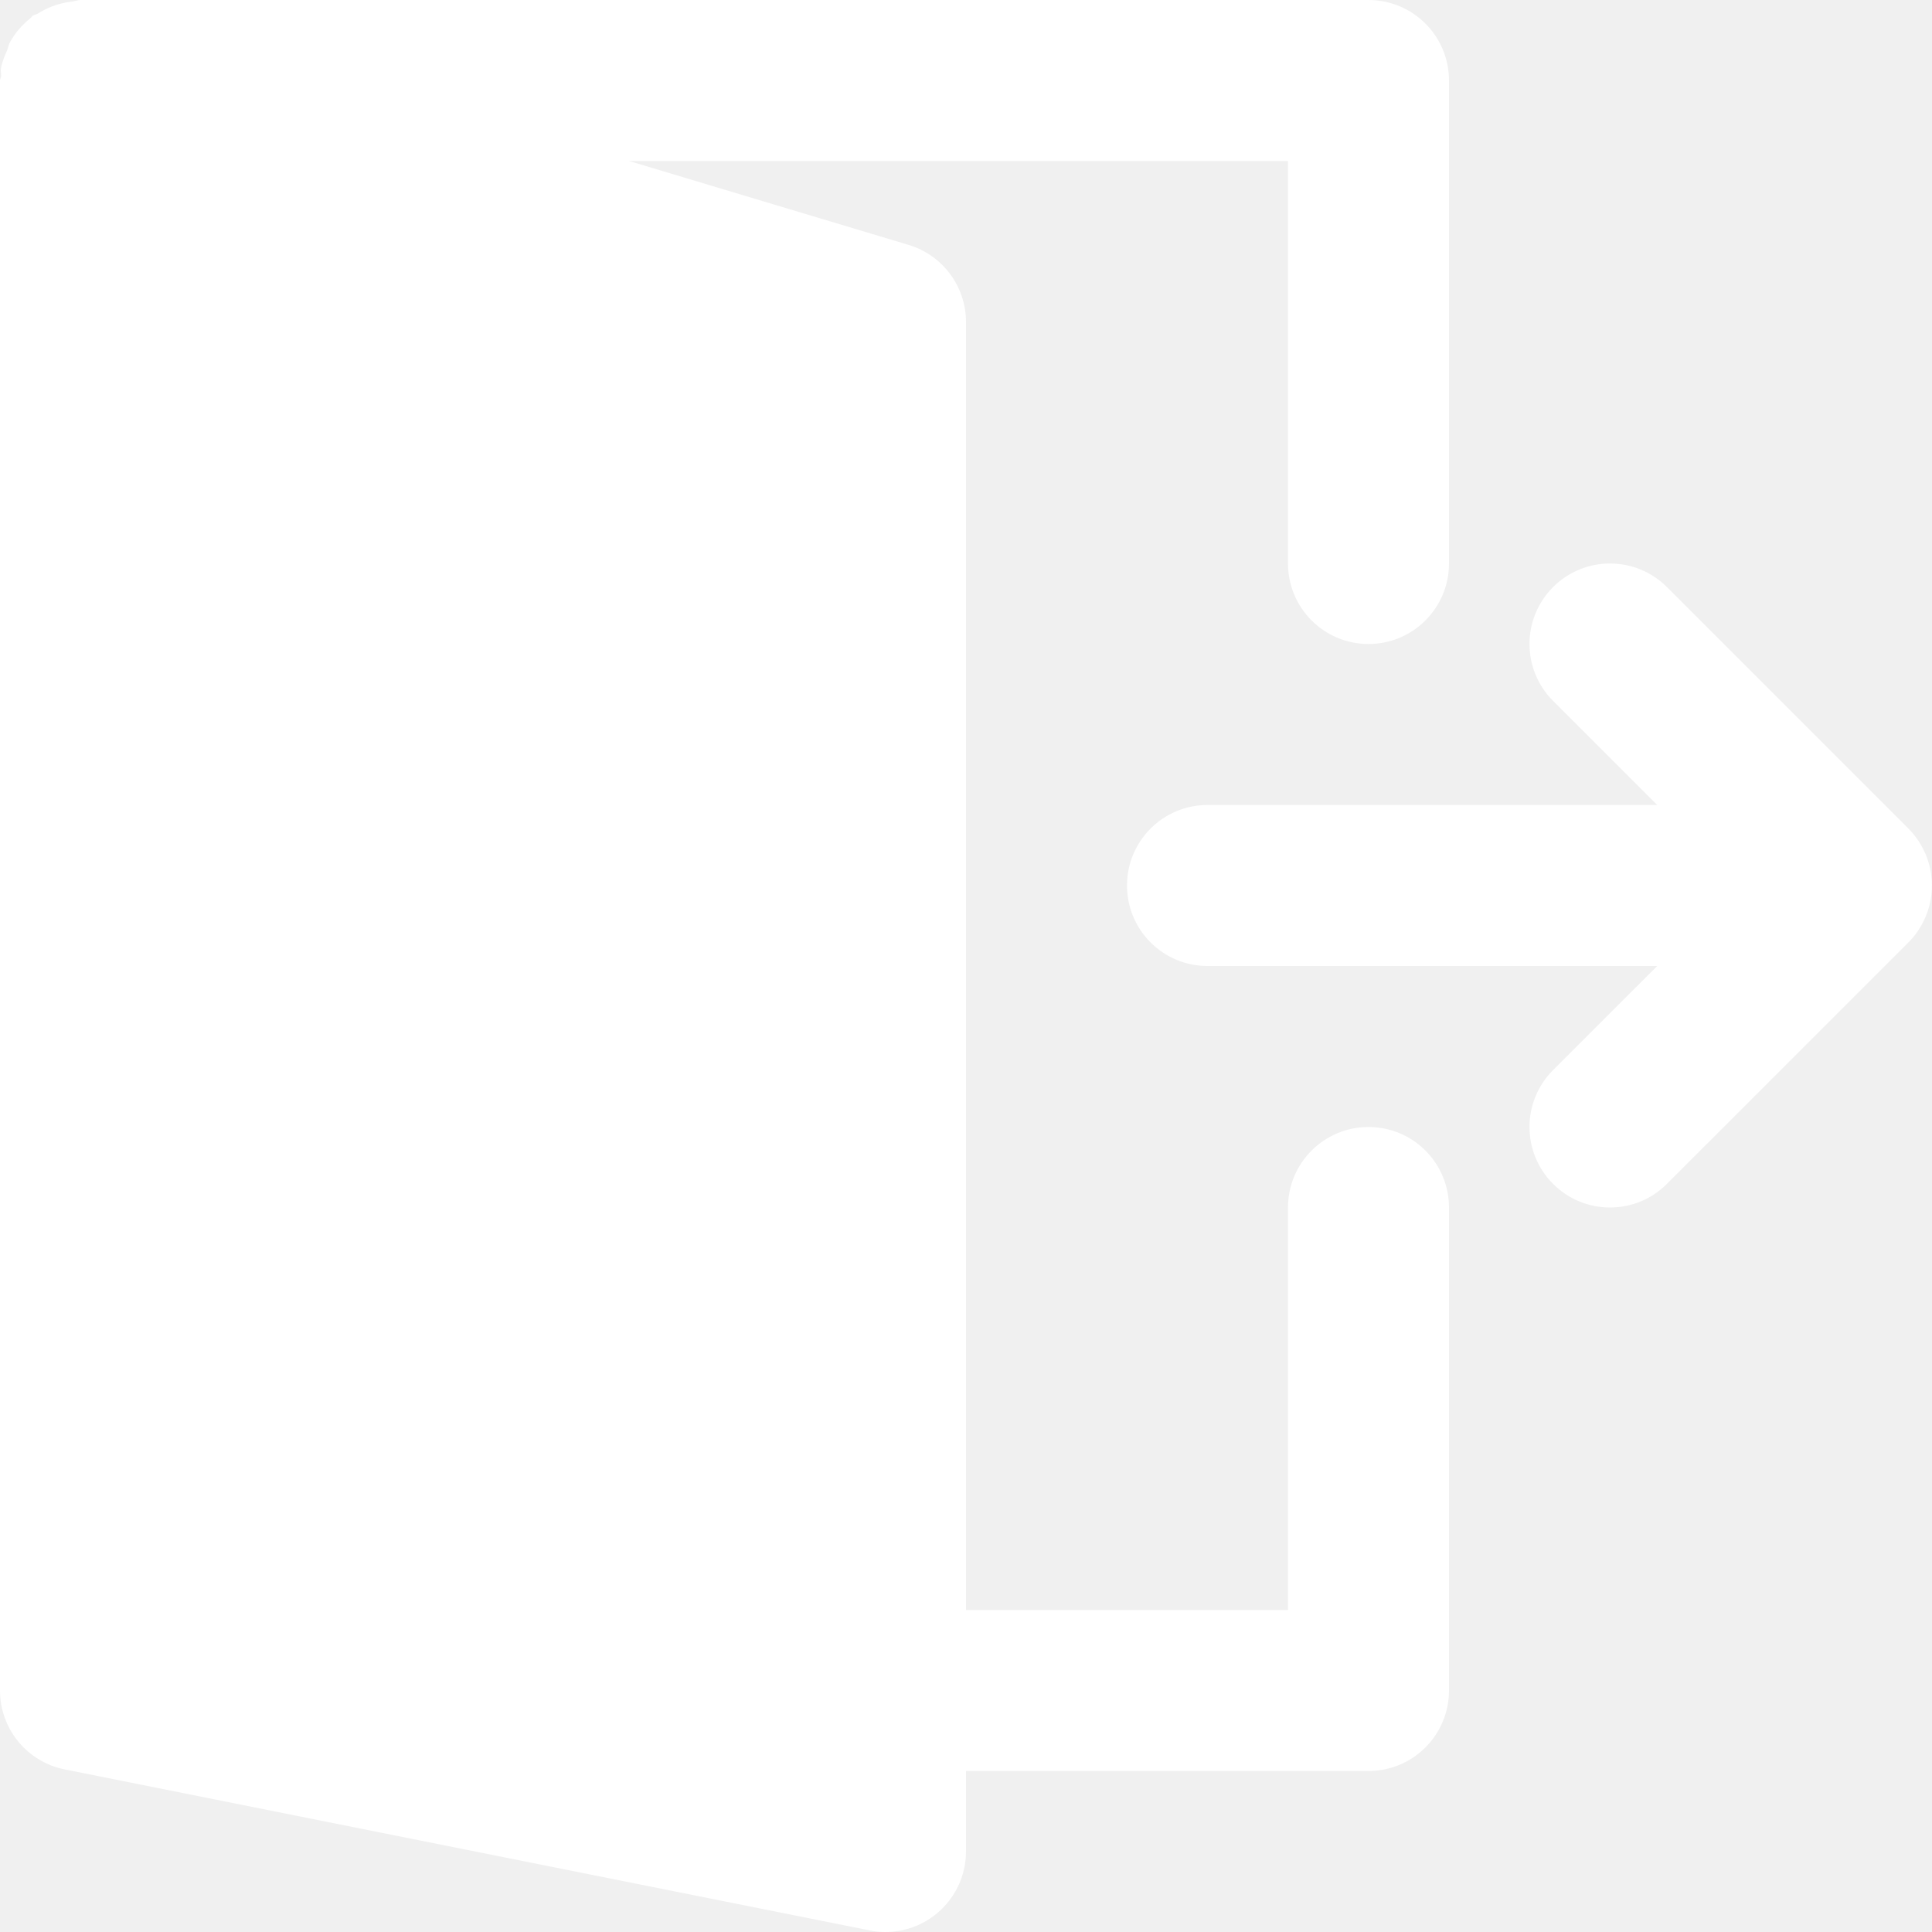
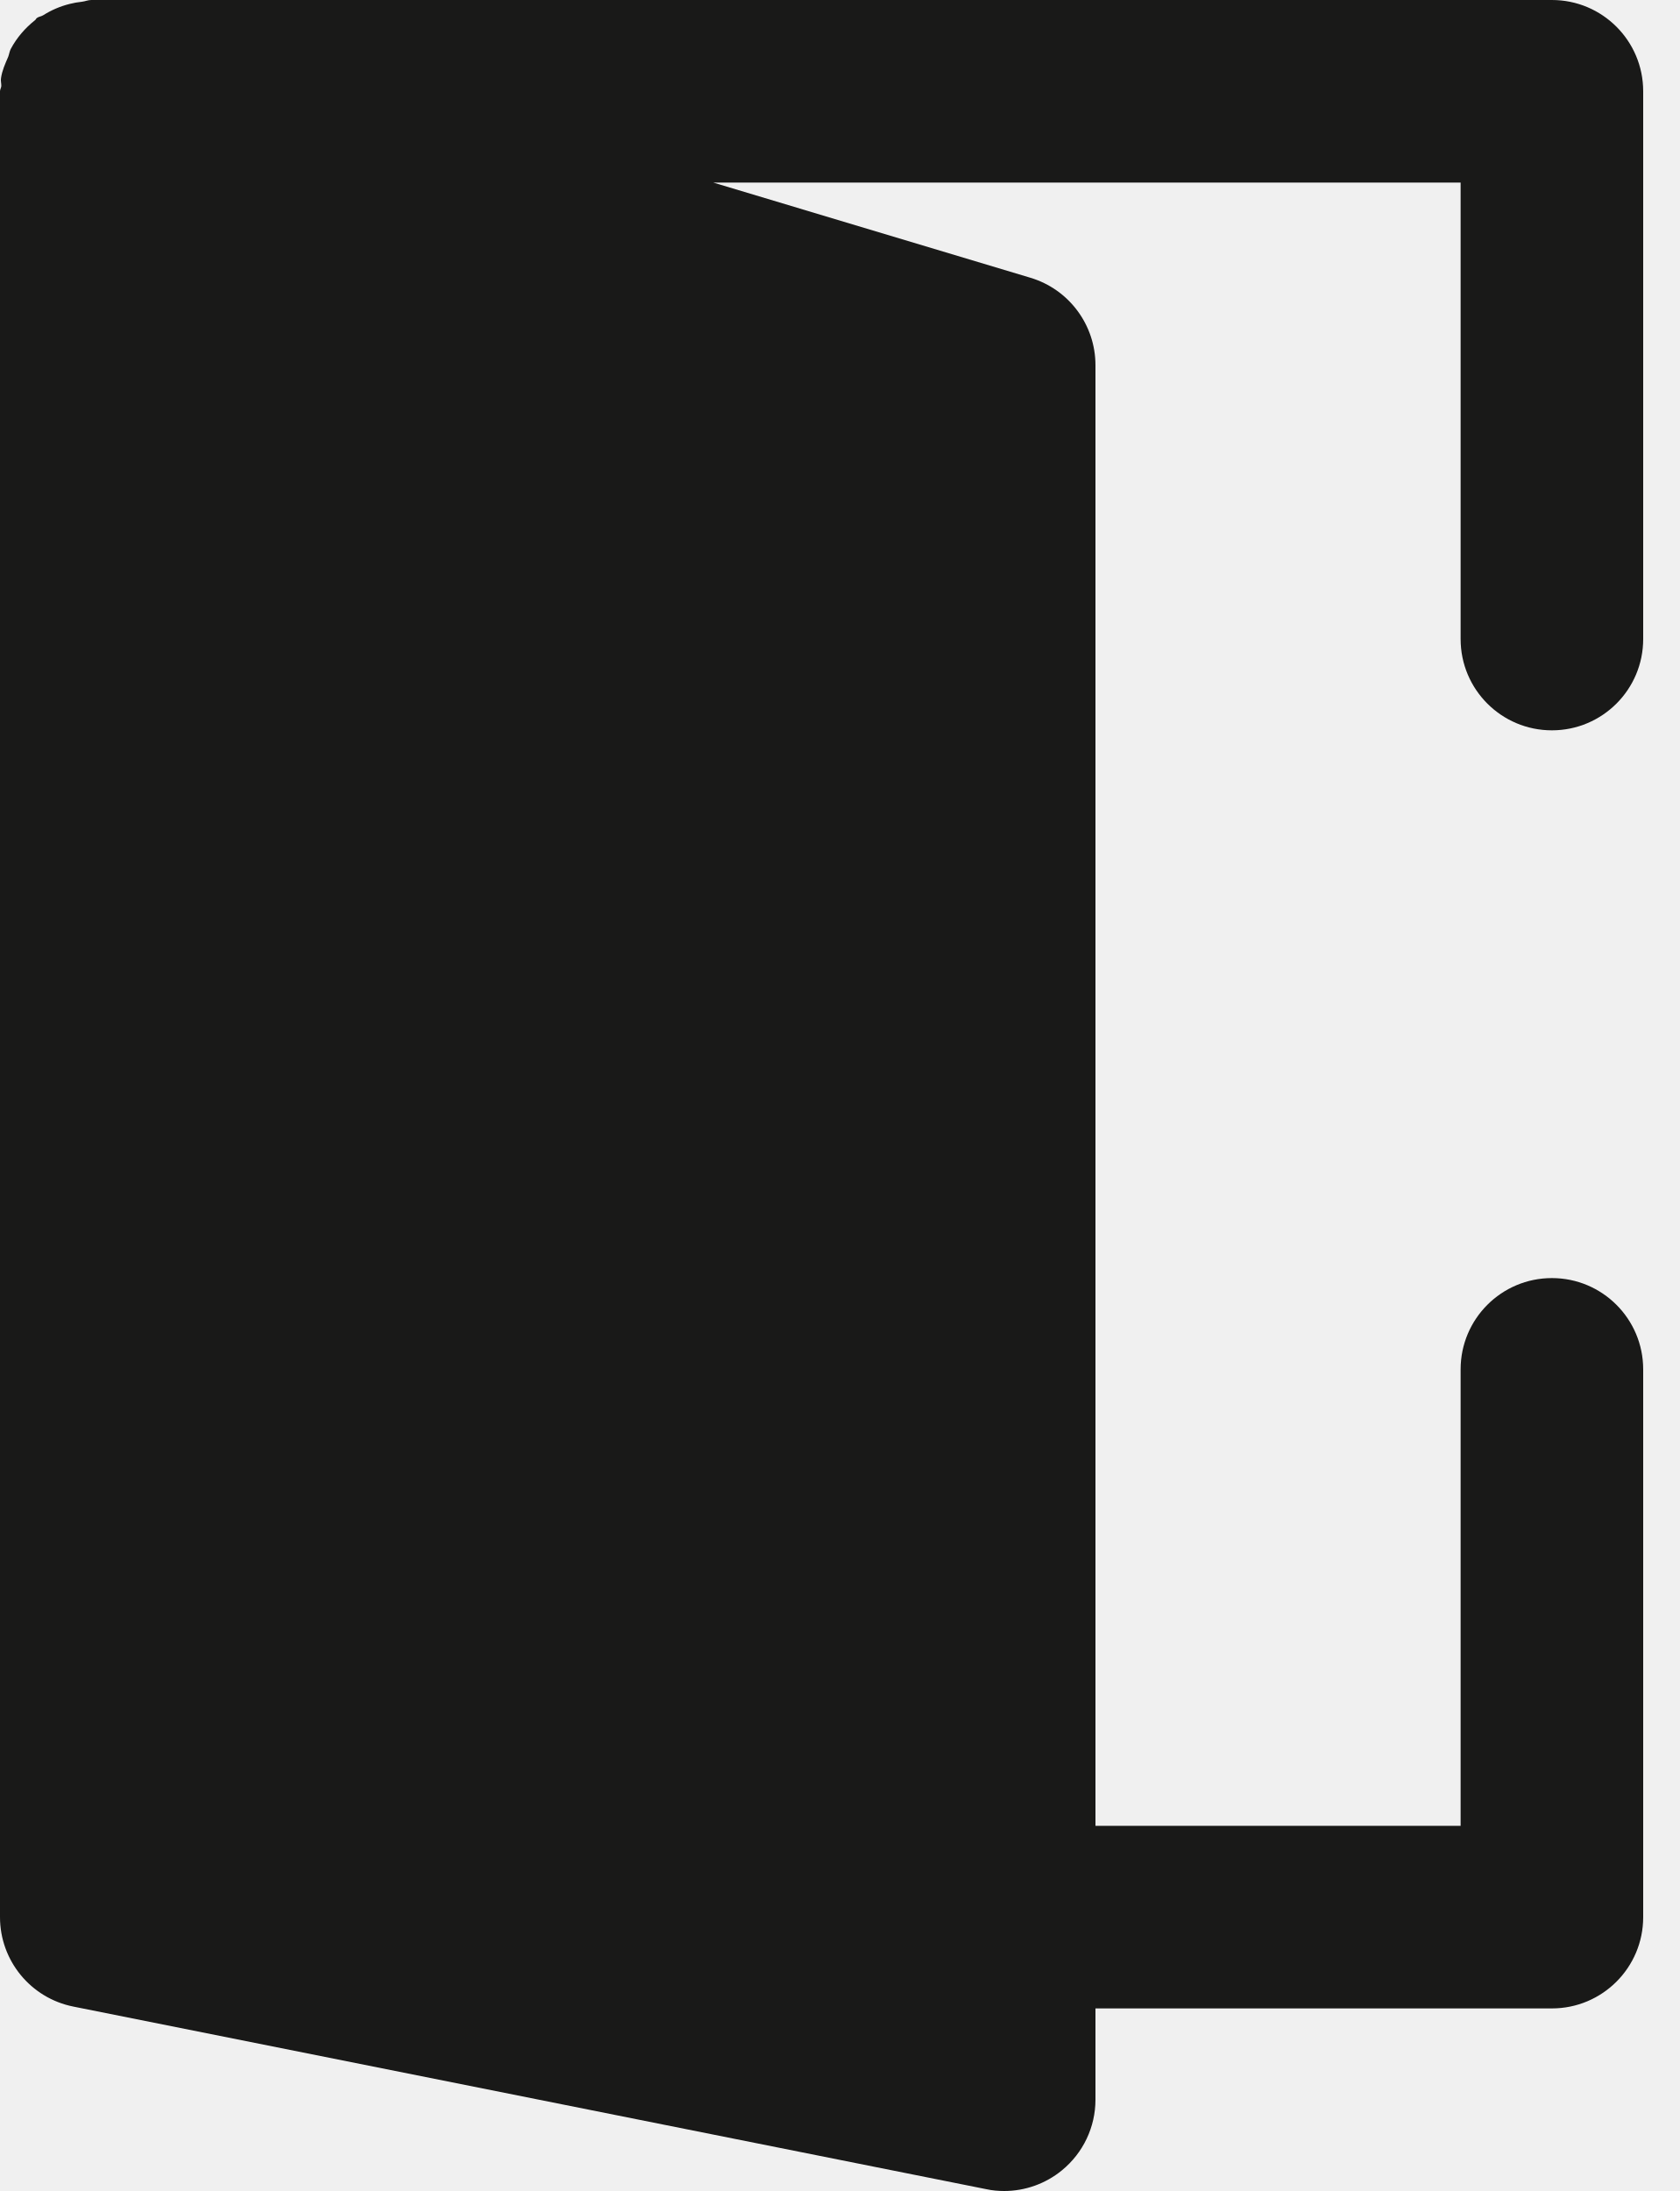
- <svg xmlns="http://www.w3.org/2000/svg" width="30" height="30" viewBox="0 0 30 30" fill="none">
-   <g clip-path="url(#clip0)">
-     <path d="M29.904 13.272C29.84 13.12 29.749 12.981 29.633 12.865L25.884 9.116C25.395 8.628 24.605 8.628 24.116 9.116C23.628 9.605 23.628 10.396 24.116 10.883L25.733 12.5H18.75C18.059 12.5 17.5 13.06 17.5 13.75C17.5 14.44 18.059 15 18.75 15H25.733L24.116 16.616C23.628 17.105 23.628 17.896 24.116 18.383C24.36 18.628 24.68 18.75 25 18.75C25.32 18.75 25.64 18.628 25.884 18.383L29.633 14.635C29.749 14.52 29.84 14.381 29.904 14.227C30.03 13.922 30.03 13.577 29.904 13.272Z" fill="white" />
-     <path d="M21.25 17.5C20.559 17.5 20 18.06 20 18.75V25H15V5C15 4.449 14.637 3.961 14.109 3.803L9.767 2.5H20V8.75C20 9.44 20.559 10 21.25 10C21.941 10 22.5 9.44 22.5 8.75V1.25C22.5 0.56 21.941 0 21.25 0H1.25C1.205 0 1.165 0.019 1.121 0.024C1.062 0.03 1.009 0.04 0.953 0.054C0.821 0.087 0.702 0.139 0.591 0.209C0.564 0.226 0.53 0.227 0.504 0.247C0.494 0.255 0.49 0.269 0.48 0.276C0.344 0.384 0.23 0.515 0.147 0.671C0.13 0.705 0.126 0.741 0.113 0.776C0.072 0.871 0.029 0.964 0.014 1.069C0.007 1.106 0.019 1.141 0.018 1.177C0.016 1.203 0 1.225 0 1.25V26.25C0 26.846 0.421 27.359 1.005 27.475L13.505 29.975C13.586 29.993 13.669 30 13.75 30C14.036 30 14.317 29.901 14.542 29.716C14.831 29.479 15 29.125 15 28.75V27.5H21.25C21.941 27.5 22.5 26.94 22.5 26.25V18.75C22.5 18.06 21.941 17.5 21.25 17.5Z" fill="white" />
-   </g>
-   <defs>
-     <clipPath id="clip0">
-       <rect width="30" height="30" fill="white" />
-     </clipPath>
-   </defs>
+ <svg xmlns="http://www.w3.org/2000/svg" width="23" height="30" viewBox="0 0 23 30" fill="none">
+   <path d="M21.25 17.5C20.559 17.5 20 18.06 20 18.75V25H15V5C15 4.449 14.637 3.961 14.109 3.803L9.767 2.5H20V8.75C20 9.44 20.559 10 21.25 10C21.941 10 22.5 9.44 22.5 8.75V1.25C22.5 0.56 21.941 0 21.25 0H1.25C1.205 0 1.165 0.019 1.121 0.024C1.062 0.03 1.009 0.04 0.953 0.054C0.821 0.087 0.702 0.139 0.591 0.209C0.564 0.226 0.53 0.227 0.504 0.247C0.494 0.255 0.49 0.269 0.48 0.276C0.344 0.384 0.23 0.515 0.147 0.671C0.13 0.705 0.126 0.741 0.113 0.776C0.072 0.871 0.029 0.964 0.014 1.069C0.007 1.106 0.019 1.141 0.018 1.177C0.016 1.203 0 1.225 0 1.25V26.25C0 26.846 0.421 27.359 1.005 27.475L13.505 29.975C13.586 29.993 13.669 30 13.75 30C14.036 30 14.317 29.901 14.542 29.716C14.831 29.479 15 29.125 15 28.75V27.5H21.25C21.941 27.5 22.5 26.94 22.5 26.25V18.75C22.5 18.06 21.941 17.5 21.25 17.5Z" fill="#191918" />
</svg>
